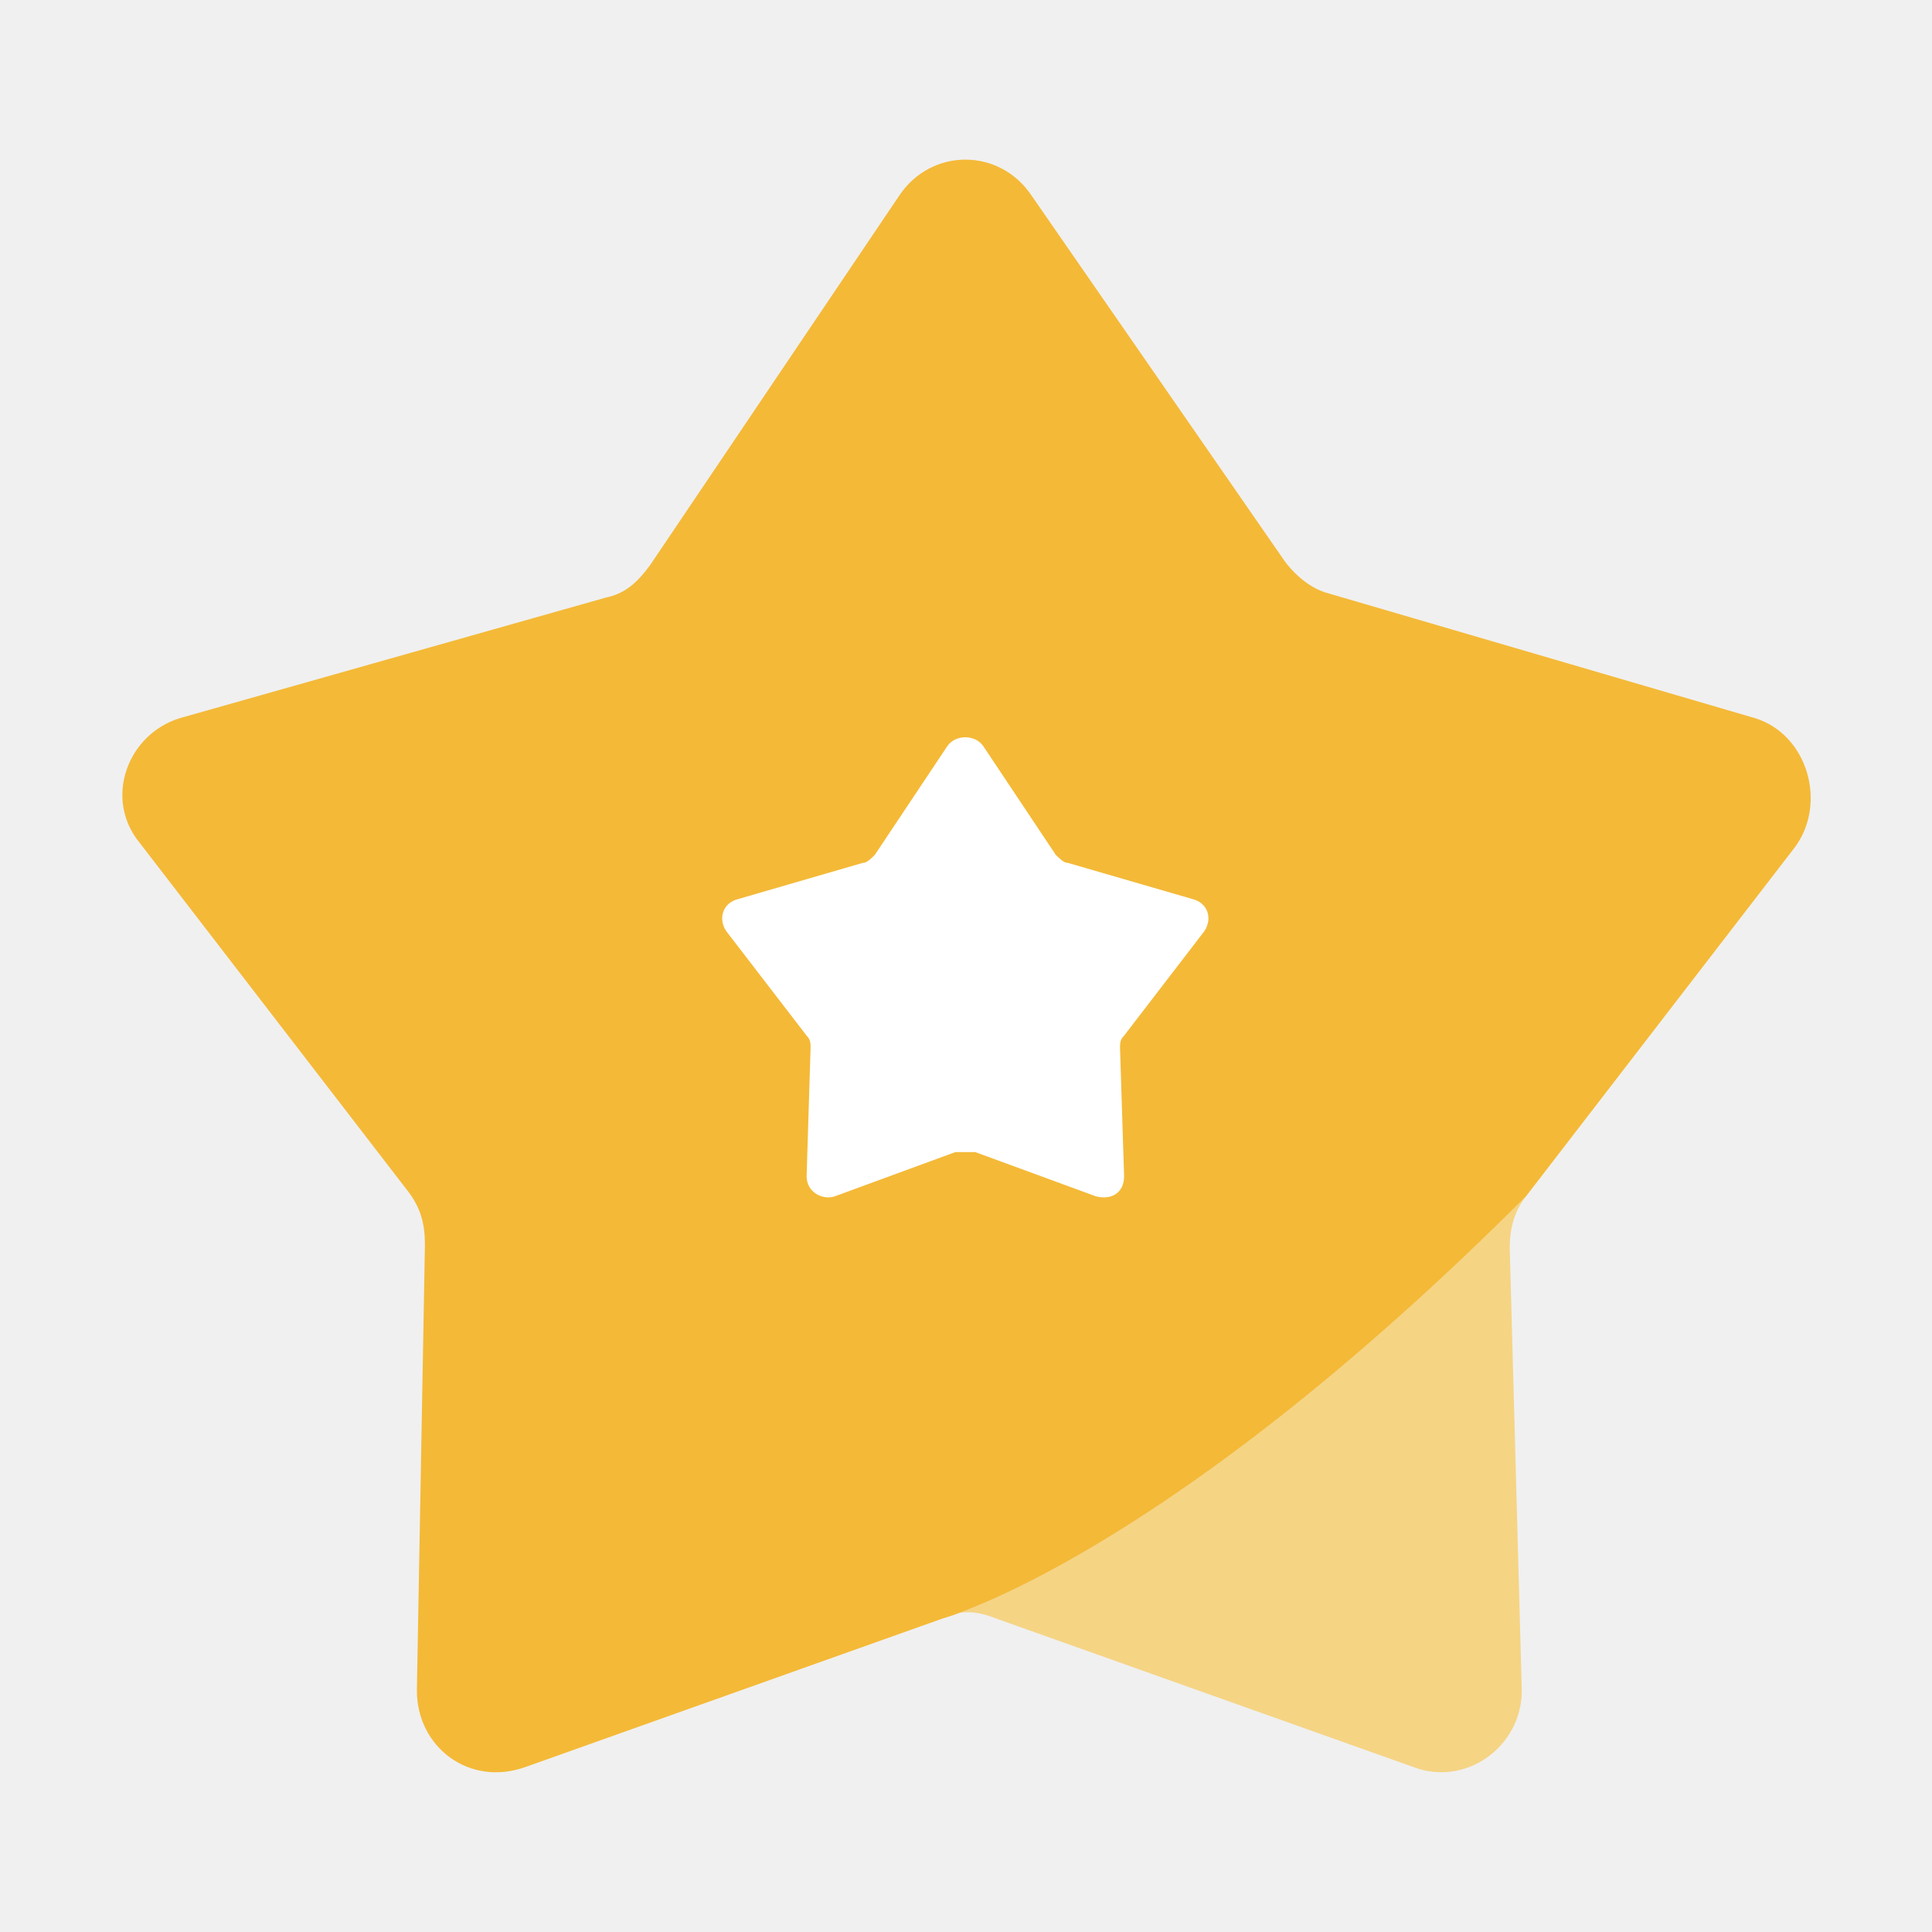
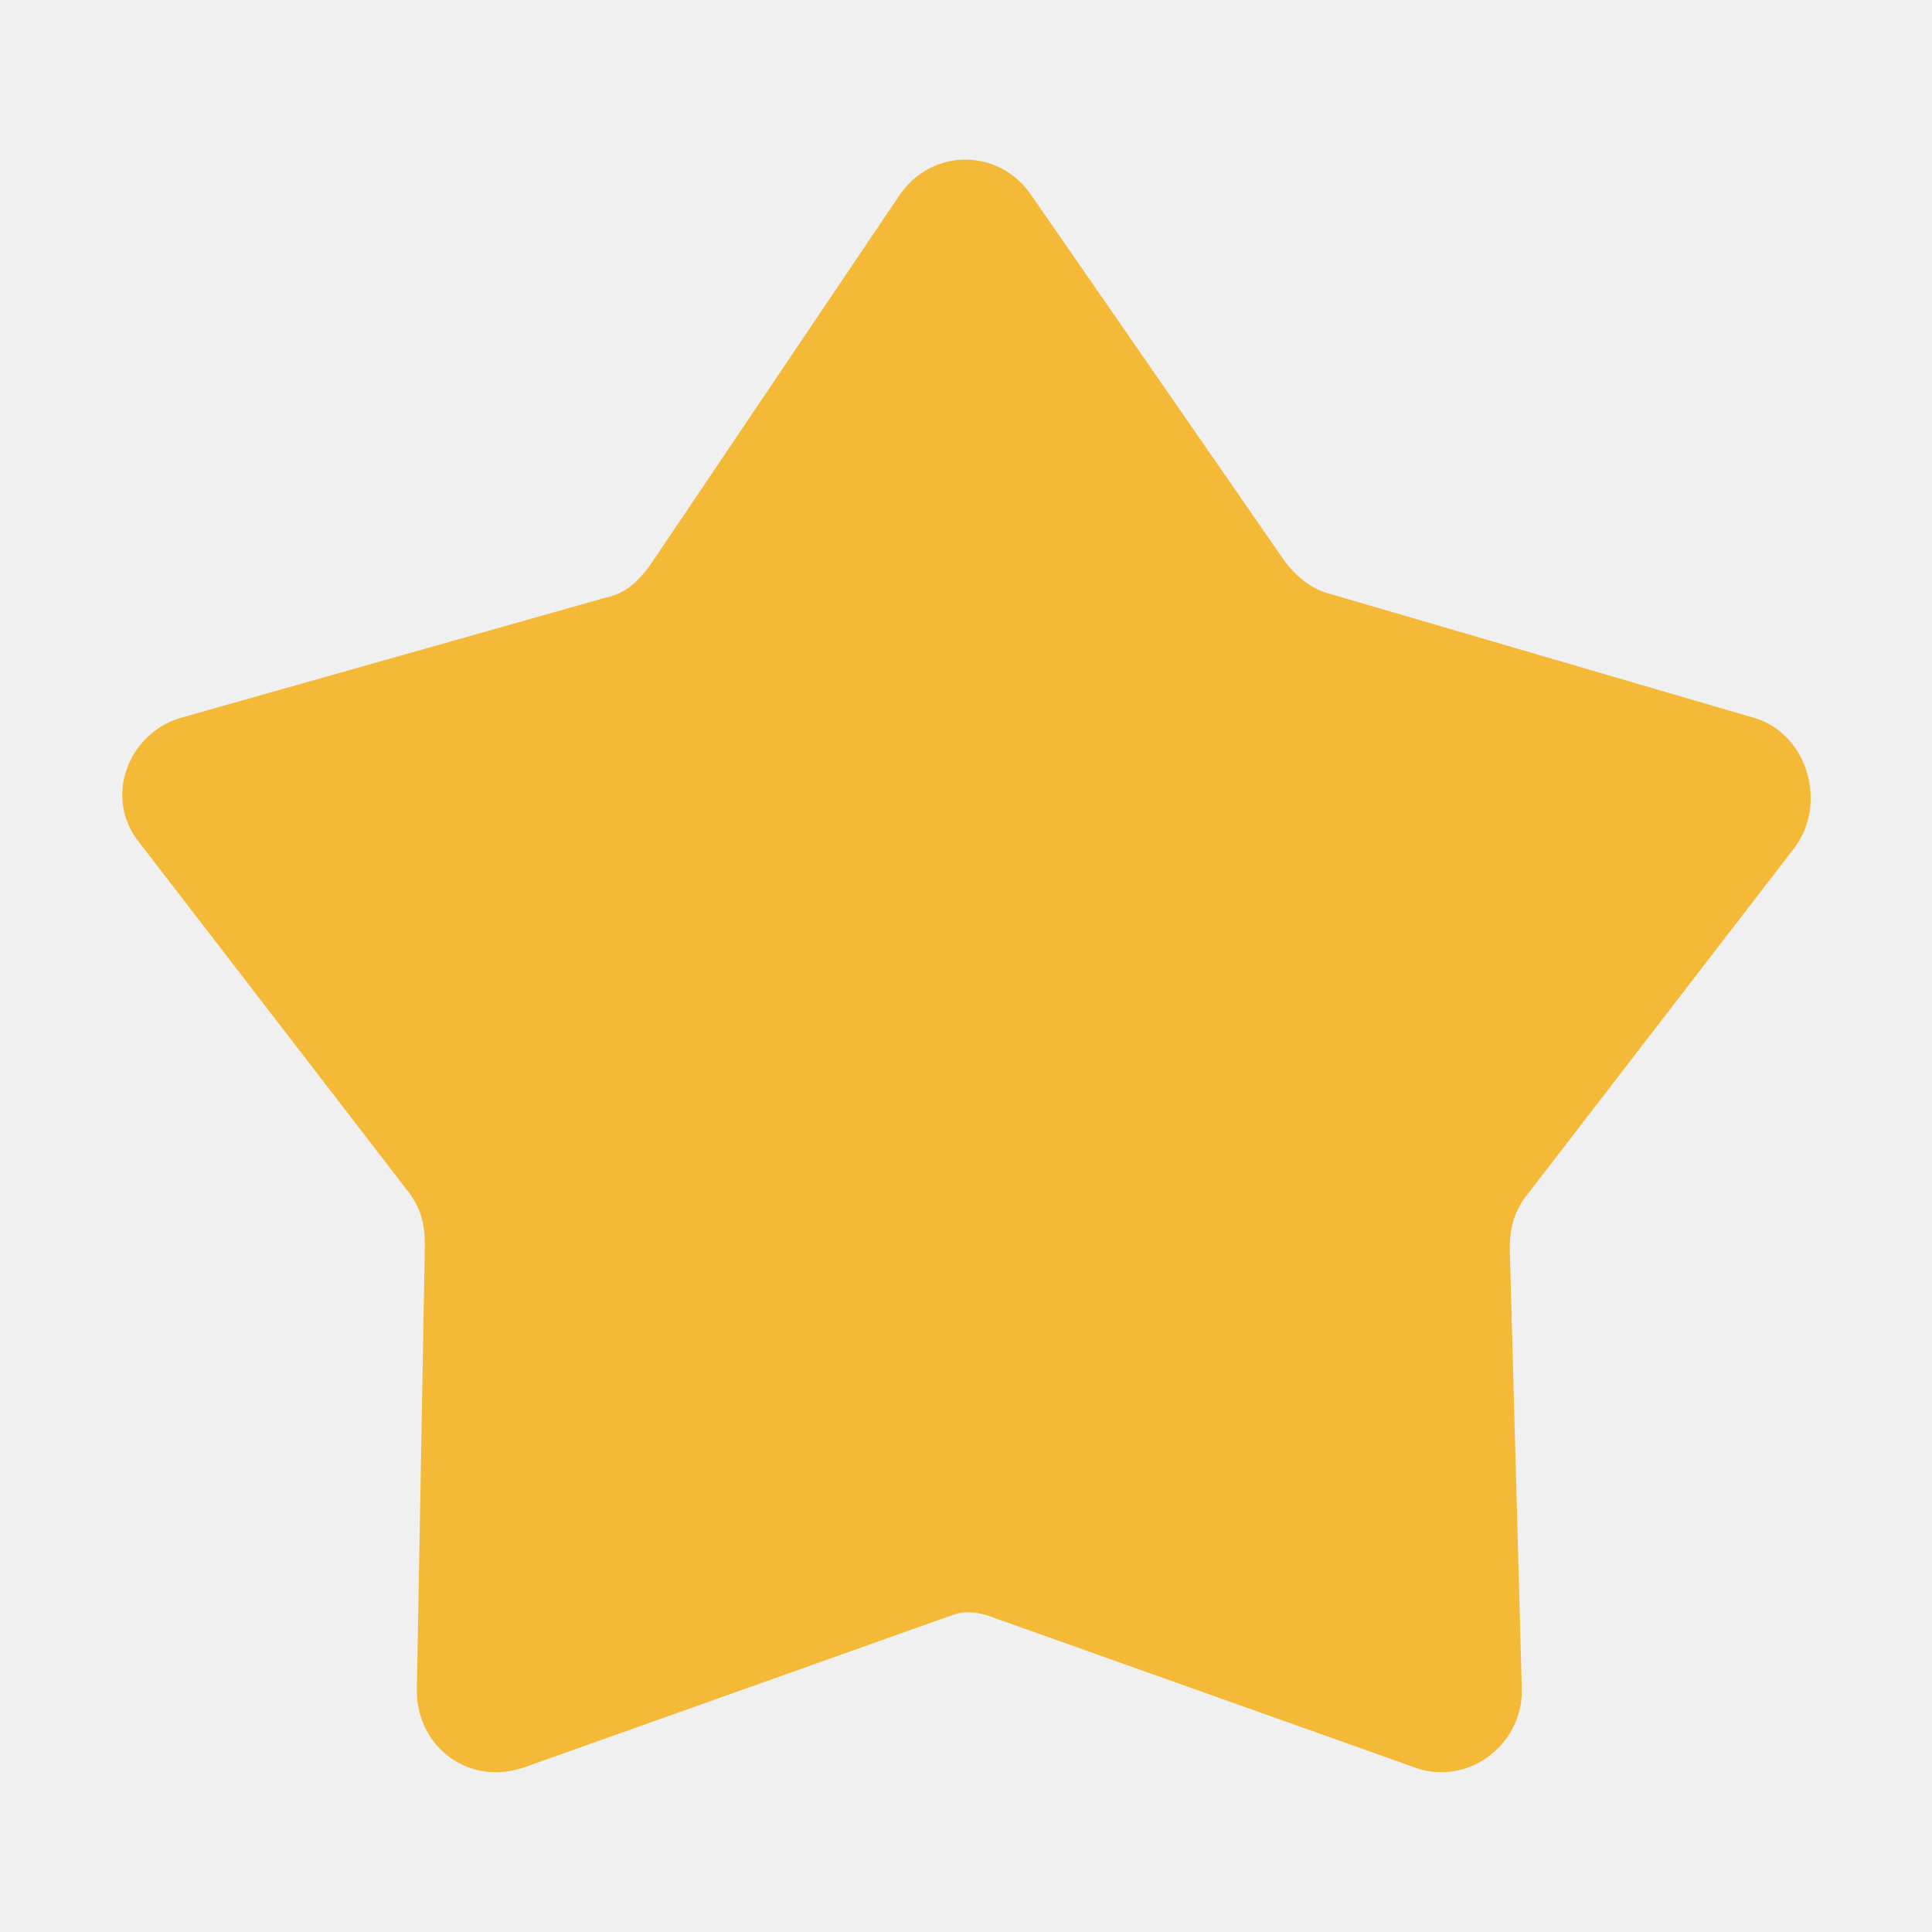
- <svg xmlns="http://www.w3.org/2000/svg" width="18" height="18" viewBox="0 0 18 18" fill="none">
-   <path d="M9.274 15.077L13.168 16.463C13.654 16.65 14.178 16.275 14.178 15.751L14.066 11.633C14.066 11.446 14.104 11.296 14.216 11.146C10.846 14.516 8.787 15.077 8.787 15.077C8.937 15.002 9.087 15.002 9.274 15.077Z" fill="#F5D484" />
-   <path d="M16.351 6.691L12.383 5.53C12.233 5.493 12.083 5.38 11.971 5.231L9.612 1.824C9.313 1.375 8.676 1.375 8.377 1.824L6.055 5.268C5.943 5.418 5.831 5.53 5.643 5.568L1.675 6.691C1.188 6.841 0.964 7.44 1.301 7.852L3.809 11.109C3.921 11.259 3.959 11.408 3.959 11.595L3.884 15.751C3.884 16.276 4.37 16.65 4.895 16.463L8.788 15.077C8.788 15.077 10.848 14.516 14.217 11.146L16.726 7.889C17.025 7.477 16.838 6.841 16.351 6.691Z" fill="#F4B937" />
-   <path d="M9.087 10.734L10.21 11.146C10.36 11.184 10.473 11.109 10.473 10.959L10.435 9.761C10.435 9.723 10.435 9.686 10.473 9.649L11.221 8.675C11.296 8.563 11.259 8.413 11.109 8.376L9.948 8.039C9.911 8.039 9.874 8.001 9.836 7.964L9.162 6.953C9.087 6.841 8.9 6.841 8.825 6.953L8.151 7.964C8.114 8.001 8.076 8.039 8.039 8.039L6.878 8.376C6.729 8.413 6.691 8.563 6.766 8.675L7.515 9.649C7.552 9.686 7.552 9.723 7.552 9.761L7.515 10.959C7.515 11.109 7.665 11.184 7.777 11.146L8.9 10.734H9.087Z" fill="white" />
+ <svg xmlns="http://www.w3.org/2000/svg" width="24" height="24" viewBox="0 0 24 24" fill="none">
+   <path d="M11.169 2.432C11.569 1.833 12.416 1.833 12.816 2.432L15.961 6.975C16.111 7.174 16.31 7.324 16.51 7.374L21.802 8.921C22.451 9.121 22.7 9.97 22.301 10.519L18.956 14.861C18.955 14.863 18.953 14.863 18.952 14.864C18.805 15.063 18.755 15.262 18.755 15.511L18.905 21.002C18.905 21.701 18.206 22.199 17.558 21.95L12.365 20.103C12.192 20.033 12.042 20.013 11.9 20.04C11.784 20.083 11.722 20.102 11.718 20.103L6.525 21.95C5.827 22.199 5.178 21.701 5.178 21.002L5.278 15.46C5.278 15.211 5.228 15.011 5.078 14.812L1.733 10.469C1.284 9.92 1.584 9.121 2.232 8.921L7.524 7.424C7.774 7.374 7.924 7.224 8.073 7.025L11.169 2.432Z" fill="#F4B937" />
</svg>
